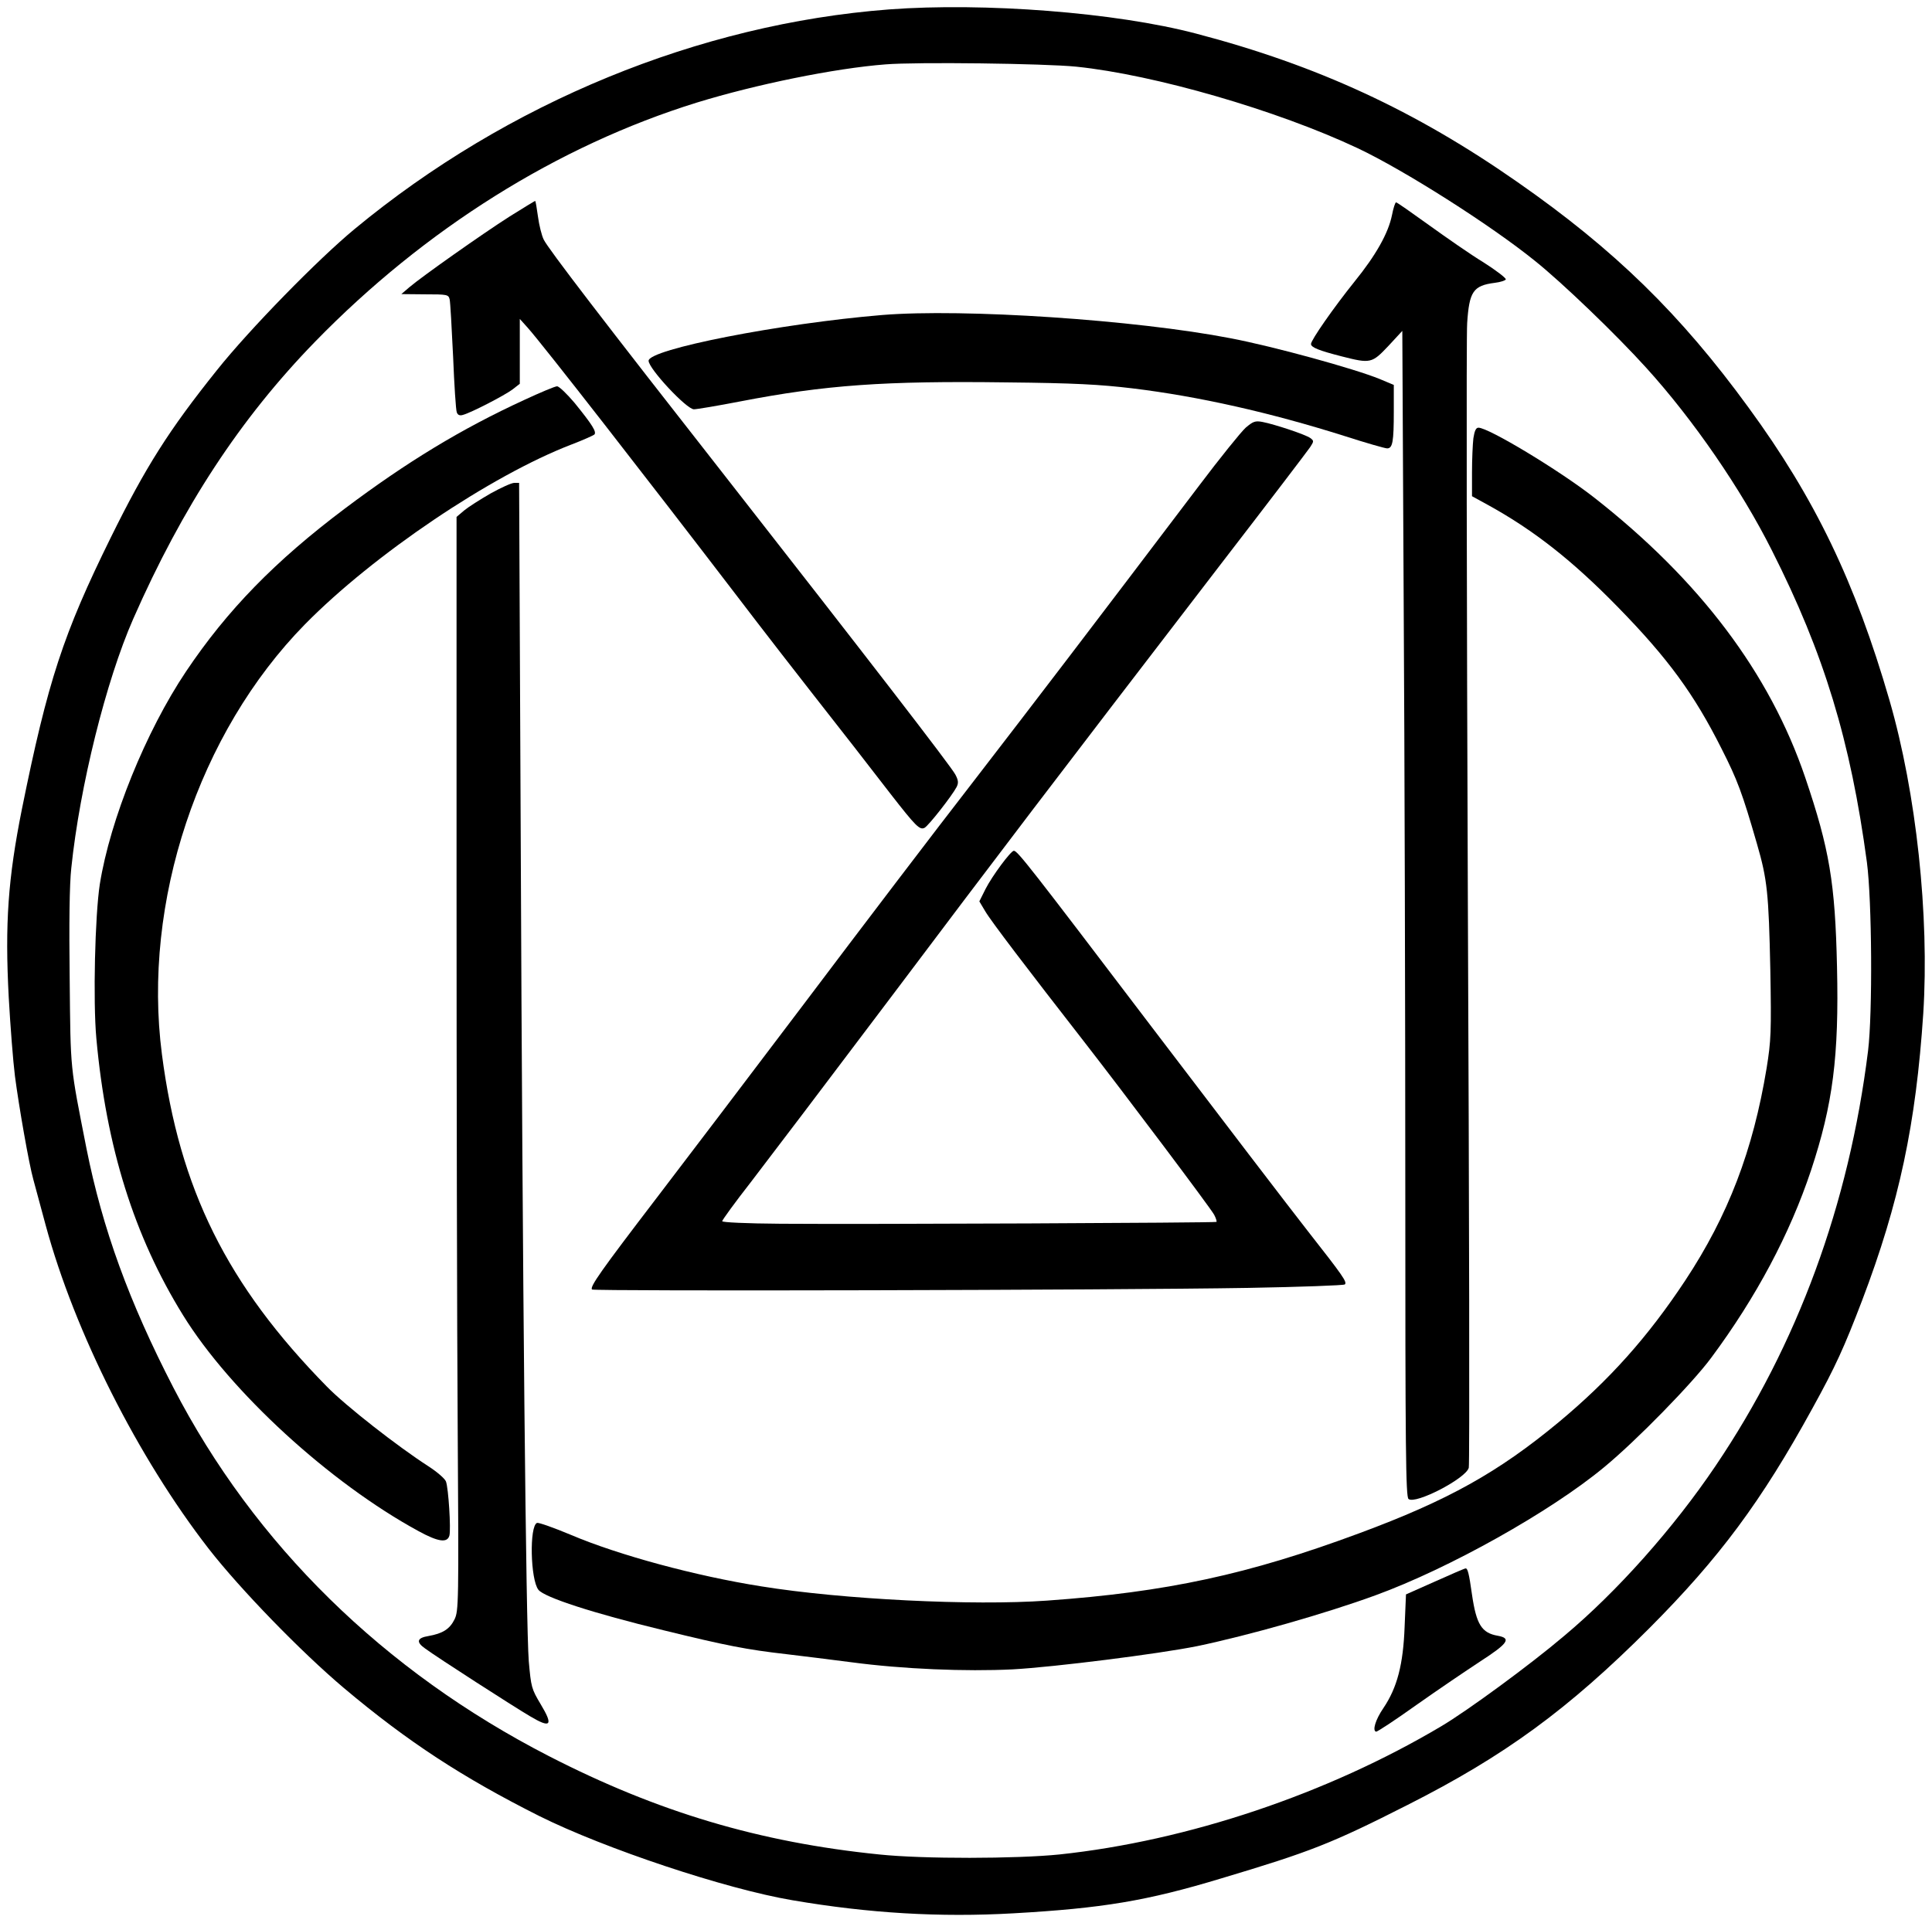
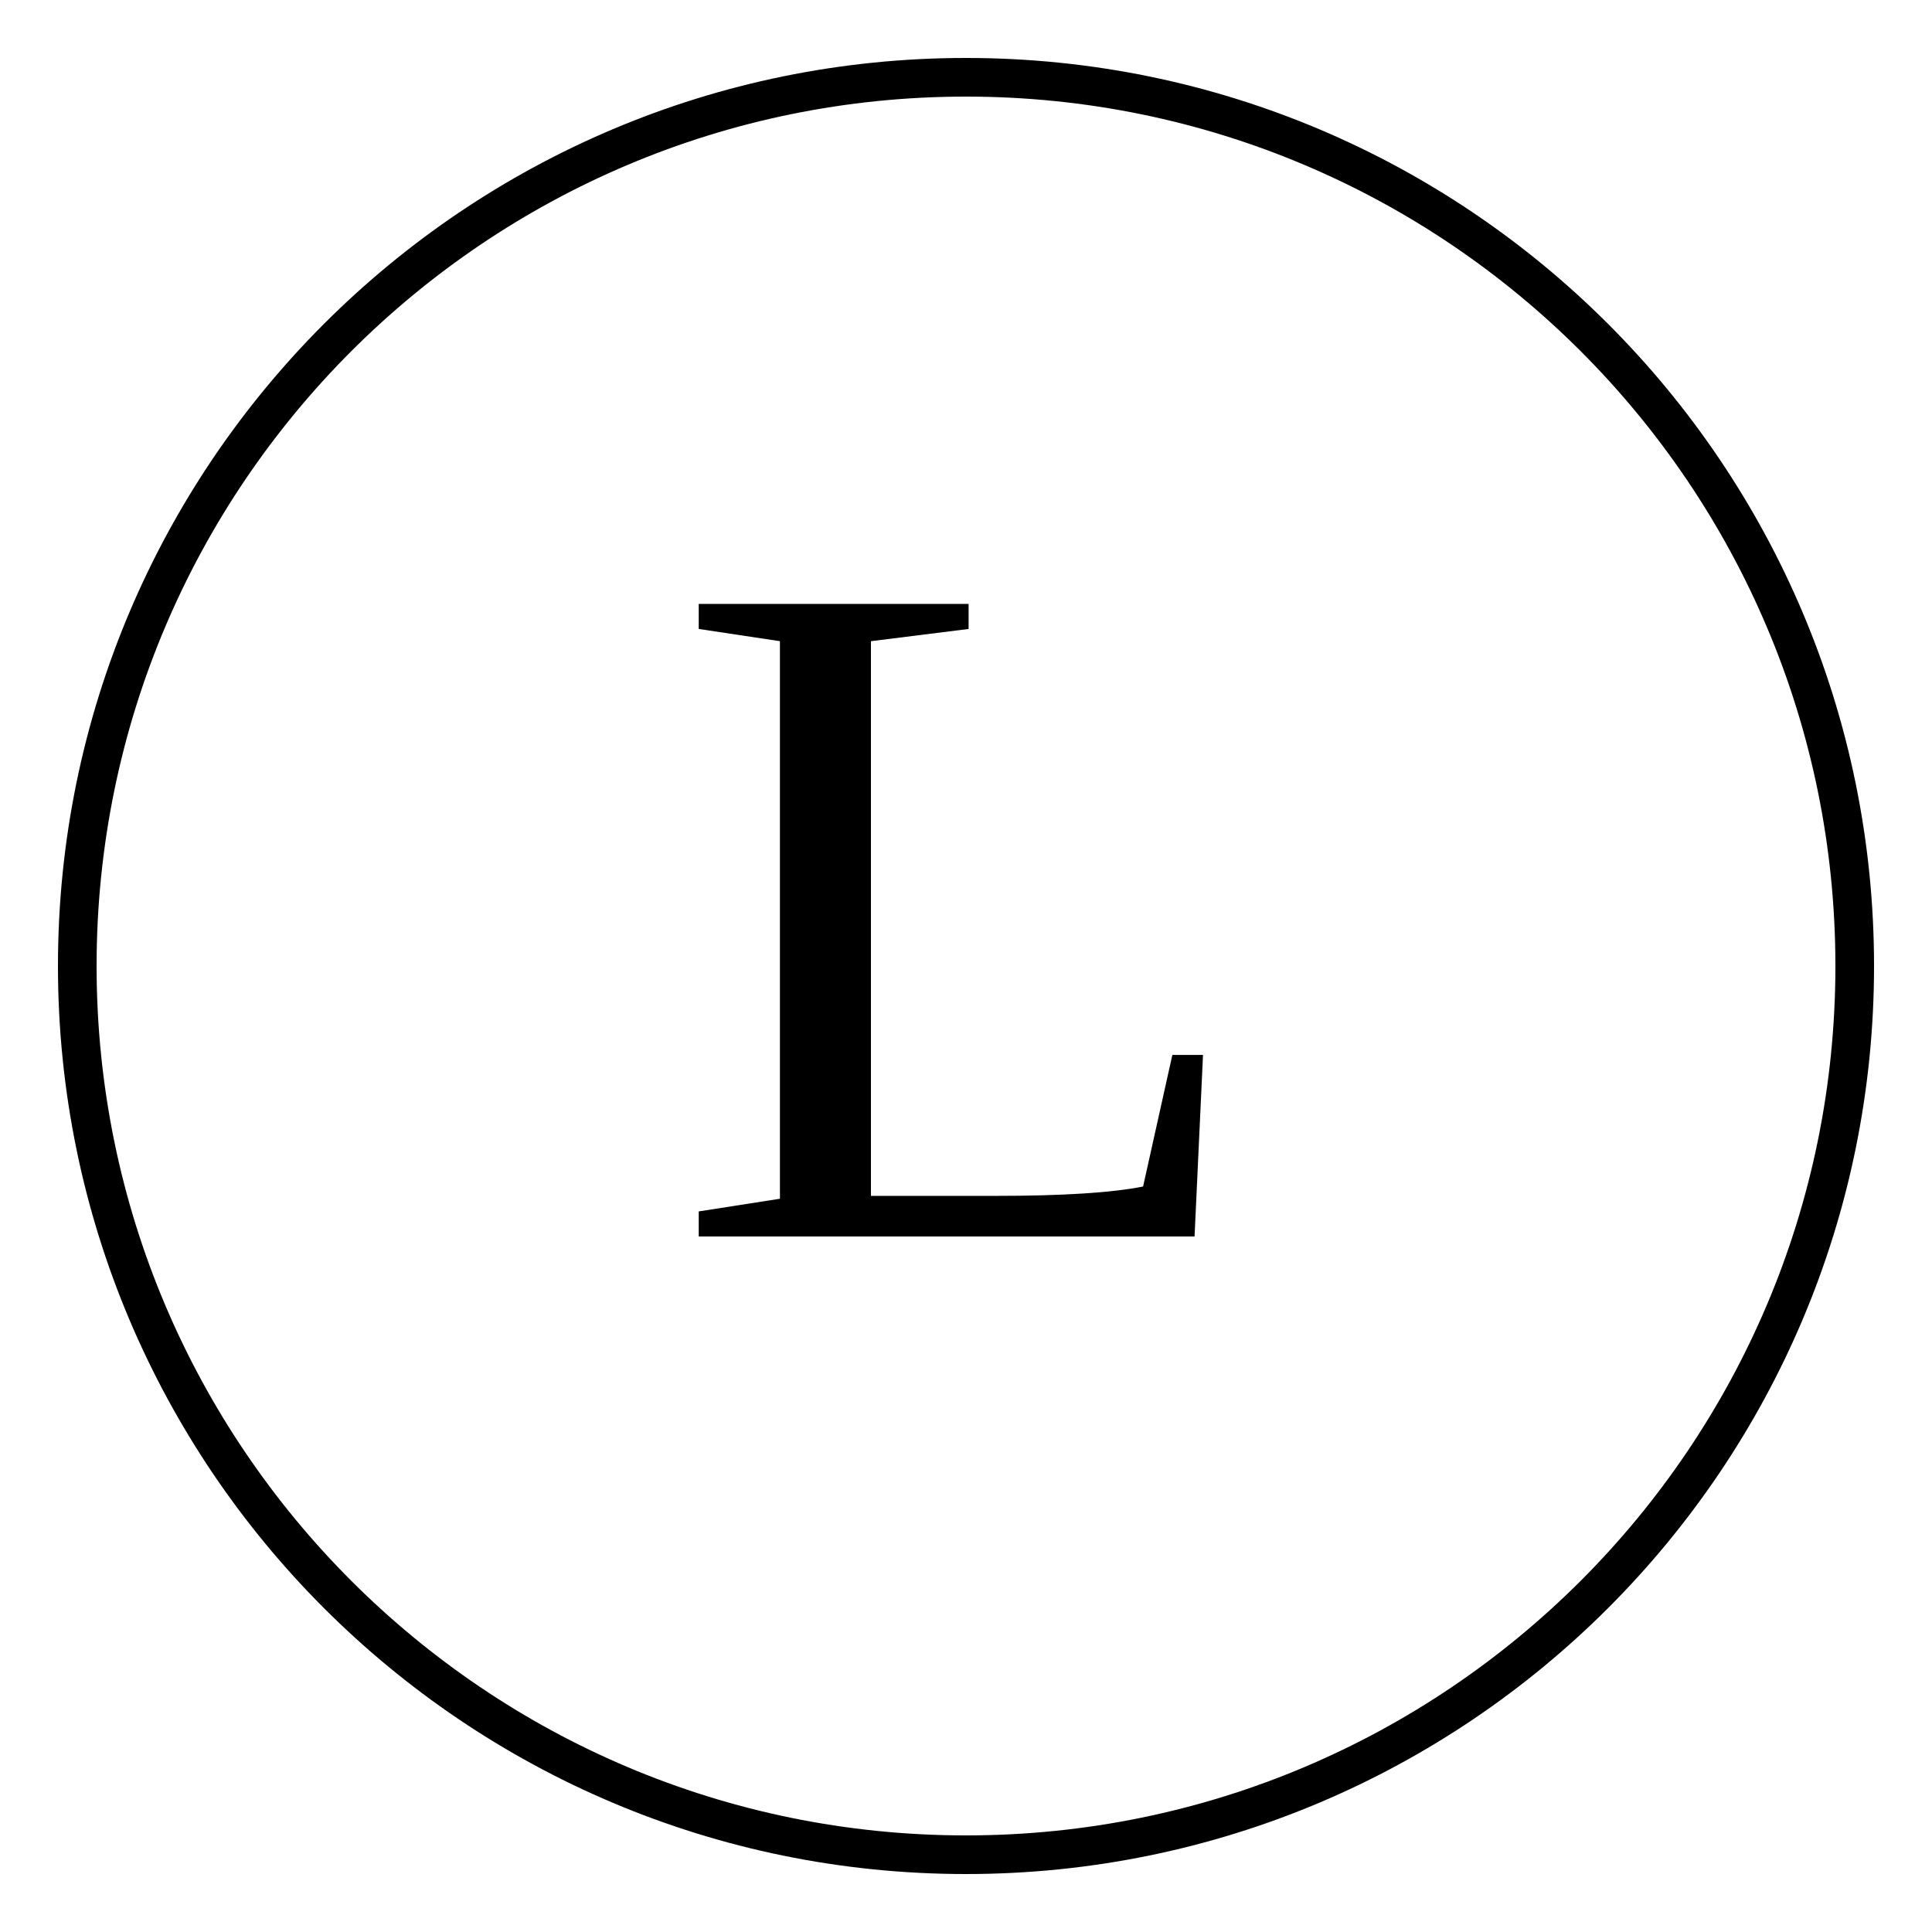
- <svg xmlns="http://www.w3.org/2000/svg" version="1.0" width="840pt" height="836pt" viewBox="0 0 840 836" preserveAspectRatio="xMidYMid meet">
-   <g transform="translate(0,836) scale(0.1,-0.1)" fill="#000000" stroke="none">
-     <path d="M3865 8319 c-825 -63 -1658 -405 -2322 -954 -160 -132 -459 -438 -600 -615 -209 -261 -310 -421 -461 -727 -207 -420 -274 -624 -387 -1183 -60 -301 -74 -496 -57 -818 7 -125 19 -279 27 -342 17 -131 61 -383 80 -450 7 -25 31 -115 54 -200 126 -464 401 -1009 708 -1405 137 -176 402 -449 588 -606 278 -234 516 -389 850 -557 285 -142 810 -317 1100 -366 333 -57 642 -75 960 -57 389 22 581 54 905 152 388 116 478 151 811 320 421 213 696 414 1050 768 304 305 487 551 709 956 101 183 138 265 216 469 162 426 234 767 266 1248 27 425 -30 959 -147 1363 -149 514 -324 878 -613 1273 -295 405 -582 686 -1004 980 -445 311 -871 508 -1398 646 -349 92 -921 136 -1335 105z m815 -249 c339 -35 872 -189 1224 -355 201 -95 576 -333 769 -489 119 -95 354 -321 485 -466 204 -225 412 -527 546 -794 227 -449 342 -828 413 -1356 22 -168 25 -656 5 -820 -83 -669 -307 -1278 -663 -1805 -182 -270 -428 -547 -659 -740 -147 -125 -420 -325 -533 -392 -496 -295 -1104 -499 -1661 -558 -187 -19 -592 -20 -783 0 -522 53 -964 185 -1437 428 -718 369 -1280 921 -1632 1602 -193 374 -308 690 -378 1040 -72 367 -69 332 -73 735 -3 242 -1 414 7 485 37 356 151 814 269 1083 215 489 466 872 791 1206 477 490 1054 852 1660 1040 257 79 599 149 820 166 134 11 692 4 830 -10z" />
-     <path d="M2215 7418 c-122 -78 -381 -261 -435 -307 l-35 -30 102 -1 c98 0 103 -1 108 -22 3 -13 9 -124 15 -248 5 -124 12 -234 16 -243 4 -12 13 -16 28 -11 36 10 179 84 214 110 l32 25 0 141 0 141 35 -39 c66 -74 525 -664 900 -1154 132 -173 231 -301 520 -670 44 -57 115 -148 158 -204 109 -140 126 -157 147 -146 18 10 119 139 139 177 9 18 8 29 -5 54 -17 34 -395 523 -994 1289 -536 684 -778 1000 -796 1038 -9 18 -20 63 -25 100 -5 36 -10 67 -12 68 -1 1 -51 -30 -112 -68z" />
-     <path d="M6052 7424 c-16 -78 -69 -173 -163 -289 -90 -112 -189 -254 -189 -271 0 -15 36 -29 134 -54 125 -32 131 -30 202 45 l61 66 6 -1187 c4 -653 7 -1794 7 -2534 0 -1148 2 -1349 14 -1359 30 -25 251 90 262 136 4 14 2 1117 -4 2452 -5 1334 -7 2471 -3 2526 9 137 26 163 120 175 25 3 46 10 48 15 1 6 -42 39 -97 74 -56 34 -162 108 -237 162 -75 54 -139 99 -143 99 -4 0 -12 -25 -18 -56z" />
-     <path d="M3835 6990 c-444 -37 -1015 -149 -1015 -199 0 -34 165 -211 197 -211 12 0 102 15 200 34 372 72 629 90 1161 83 294 -3 403 -9 546 -26 288 -35 598 -105 921 -207 93 -30 177 -54 186 -54 24 0 29 29 29 161 l0 115 -62 26 c-111 45 -459 141 -648 177 -413 80 -1160 130 -1515 101z" />
-     <path d="M2280 6621 c-274 -126 -511 -270 -781 -473 -302 -227 -511 -441 -690 -708 -175 -261 -330 -644 -375 -925 -21 -136 -30 -509 -15 -672 43 -472 164 -859 377 -1203 205 -332 638 -729 1024 -939 86 -47 125 -52 134 -19 7 28 -4 205 -15 235 -5 13 -39 42 -76 66 -135 87 -360 263 -442 347 -434 442 -641 859 -717 1445 -86 661 159 1398 622 1870 298 303 808 647 1159 782 50 19 94 39 99 43 11 11 -8 42 -86 138 -33 39 -67 72 -76 72 -9 0 -73 -27 -142 -59z" />
-     <path d="M5416 6500 c-20 -18 -112 -132 -204 -254 -481 -635 -704 -927 -977 -1281 -166 -214 -497 -649 -735 -965 -239 -316 -531 -701 -649 -855 -237 -310 -288 -382 -277 -393 9 -8 2261 -3 2853 7 227 4 416 11 420 15 11 10 -7 36 -160 231 -76 97 -381 496 -679 888 -531 699 -584 767 -600 767 -13 0 -94 -109 -123 -166 l-27 -54 25 -42 c24 -42 189 -258 428 -565 175 -225 552 -726 568 -756 8 -15 12 -29 10 -31 -5 -4 -1531 -11 -1896 -8 -148 1 -253 6 -253 11 0 5 55 81 123 168 67 87 343 451 612 808 477 634 683 905 1437 1887 202 262 374 488 384 503 17 26 17 28 1 40 -20 15 -156 60 -208 70 -32 6 -41 2 -73 -25z" />
-     <path d="M6406 6454 c-3 -26 -6 -93 -6 -149 l0 -103 73 -40 c197 -109 365 -241 562 -443 217 -222 331 -378 450 -615 69 -136 90 -192 154 -414 45 -155 51 -215 58 -545 5 -275 3 -311 -16 -430 -59 -358 -167 -641 -354 -924 -162 -245 -329 -432 -550 -616 -263 -218 -481 -340 -867 -483 -482 -179 -837 -256 -1358 -293 -321 -23 -890 5 -1242 62 -285 45 -621 136 -828 224 -74 31 -139 54 -147 52 -34 -13 -29 -247 6 -291 26 -33 239 -102 544 -176 274 -67 360 -84 535 -104 69 -8 195 -24 281 -35 225 -30 498 -41 702 -31 181 10 633 67 802 101 225 47 556 141 775 221 321 117 761 364 993 556 141 116 385 366 467 477 196 264 342 539 434 815 95 287 122 495 113 885 -8 366 -33 513 -138 823 -154 454 -459 859 -919 1219 -151 118 -458 303 -502 303 -11 0 -17 -14 -22 -46z" />
-     <path d="M2133 6214 c-45 -26 -97 -59 -115 -74 l-33 -28 0 -1588 c0 -874 2 -1944 5 -2379 5 -759 4 -791 -14 -828 -21 -42 -51 -61 -113 -72 -50 -8 -55 -26 -15 -54 51 -38 387 -254 455 -294 92 -55 104 -42 48 51 -40 67 -42 74 -52 188 -12 152 -27 1612 -35 3582 l-7 1542 -21 0 c-12 0 -58 -21 -103 -46z" />
-     <path d="M6239 1482 l-126 -56 -6 -141 c-6 -163 -32 -264 -92 -353 -35 -51 -49 -99 -32 -103 5 -1 84 51 175 116 92 65 216 149 277 189 122 79 137 101 78 112 -71 12 -94 49 -113 179 -13 93 -19 115 -28 114 -4 0 -64 -26 -133 -57z" />
-   </g>
+ <svg xmlns="http://www.w3.org/2000/svg" viewBox="0 0 200 200" width="200" height="200">
+   <circle cx="100" cy="100" r="92" fill="none" stroke="#000000" stroke-width="4" />
+   <text x="100" y="128" text-anchor="middle" font-family="Georgia, 'Times New Roman', serif" font-size="100" font-weight="400" letter-spacing="2" fill="#000000">L</text>
</svg>
